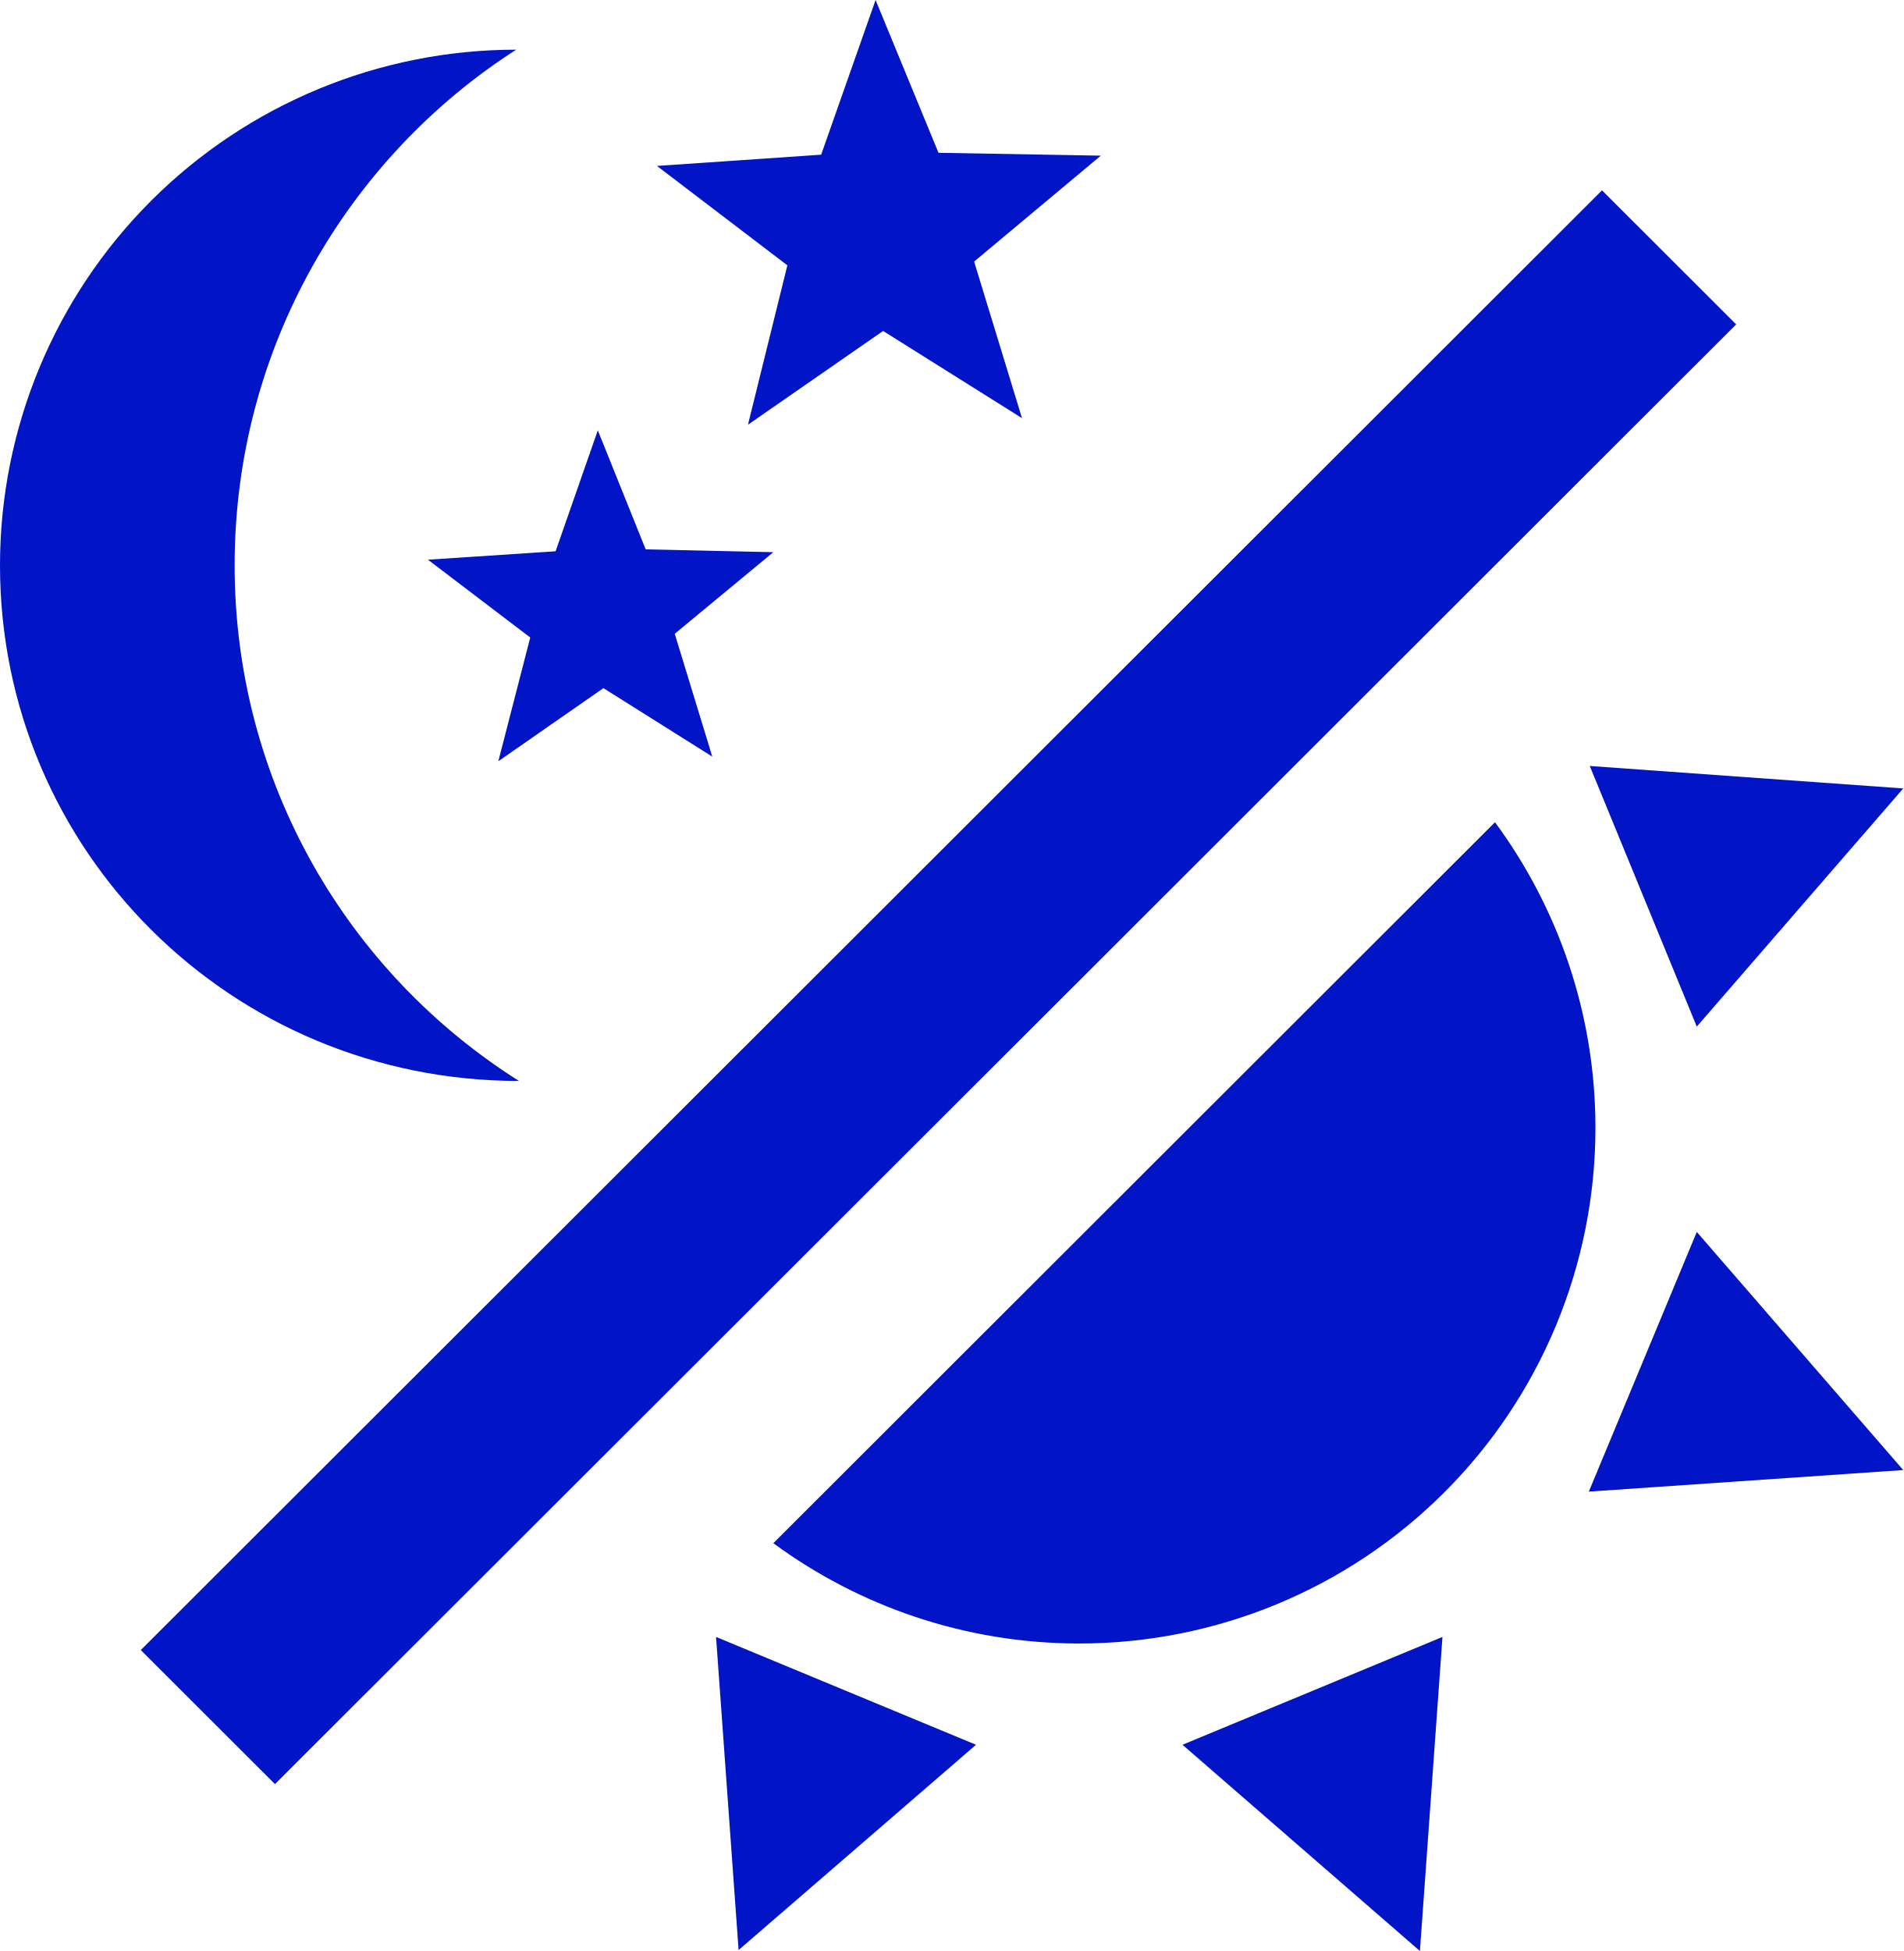
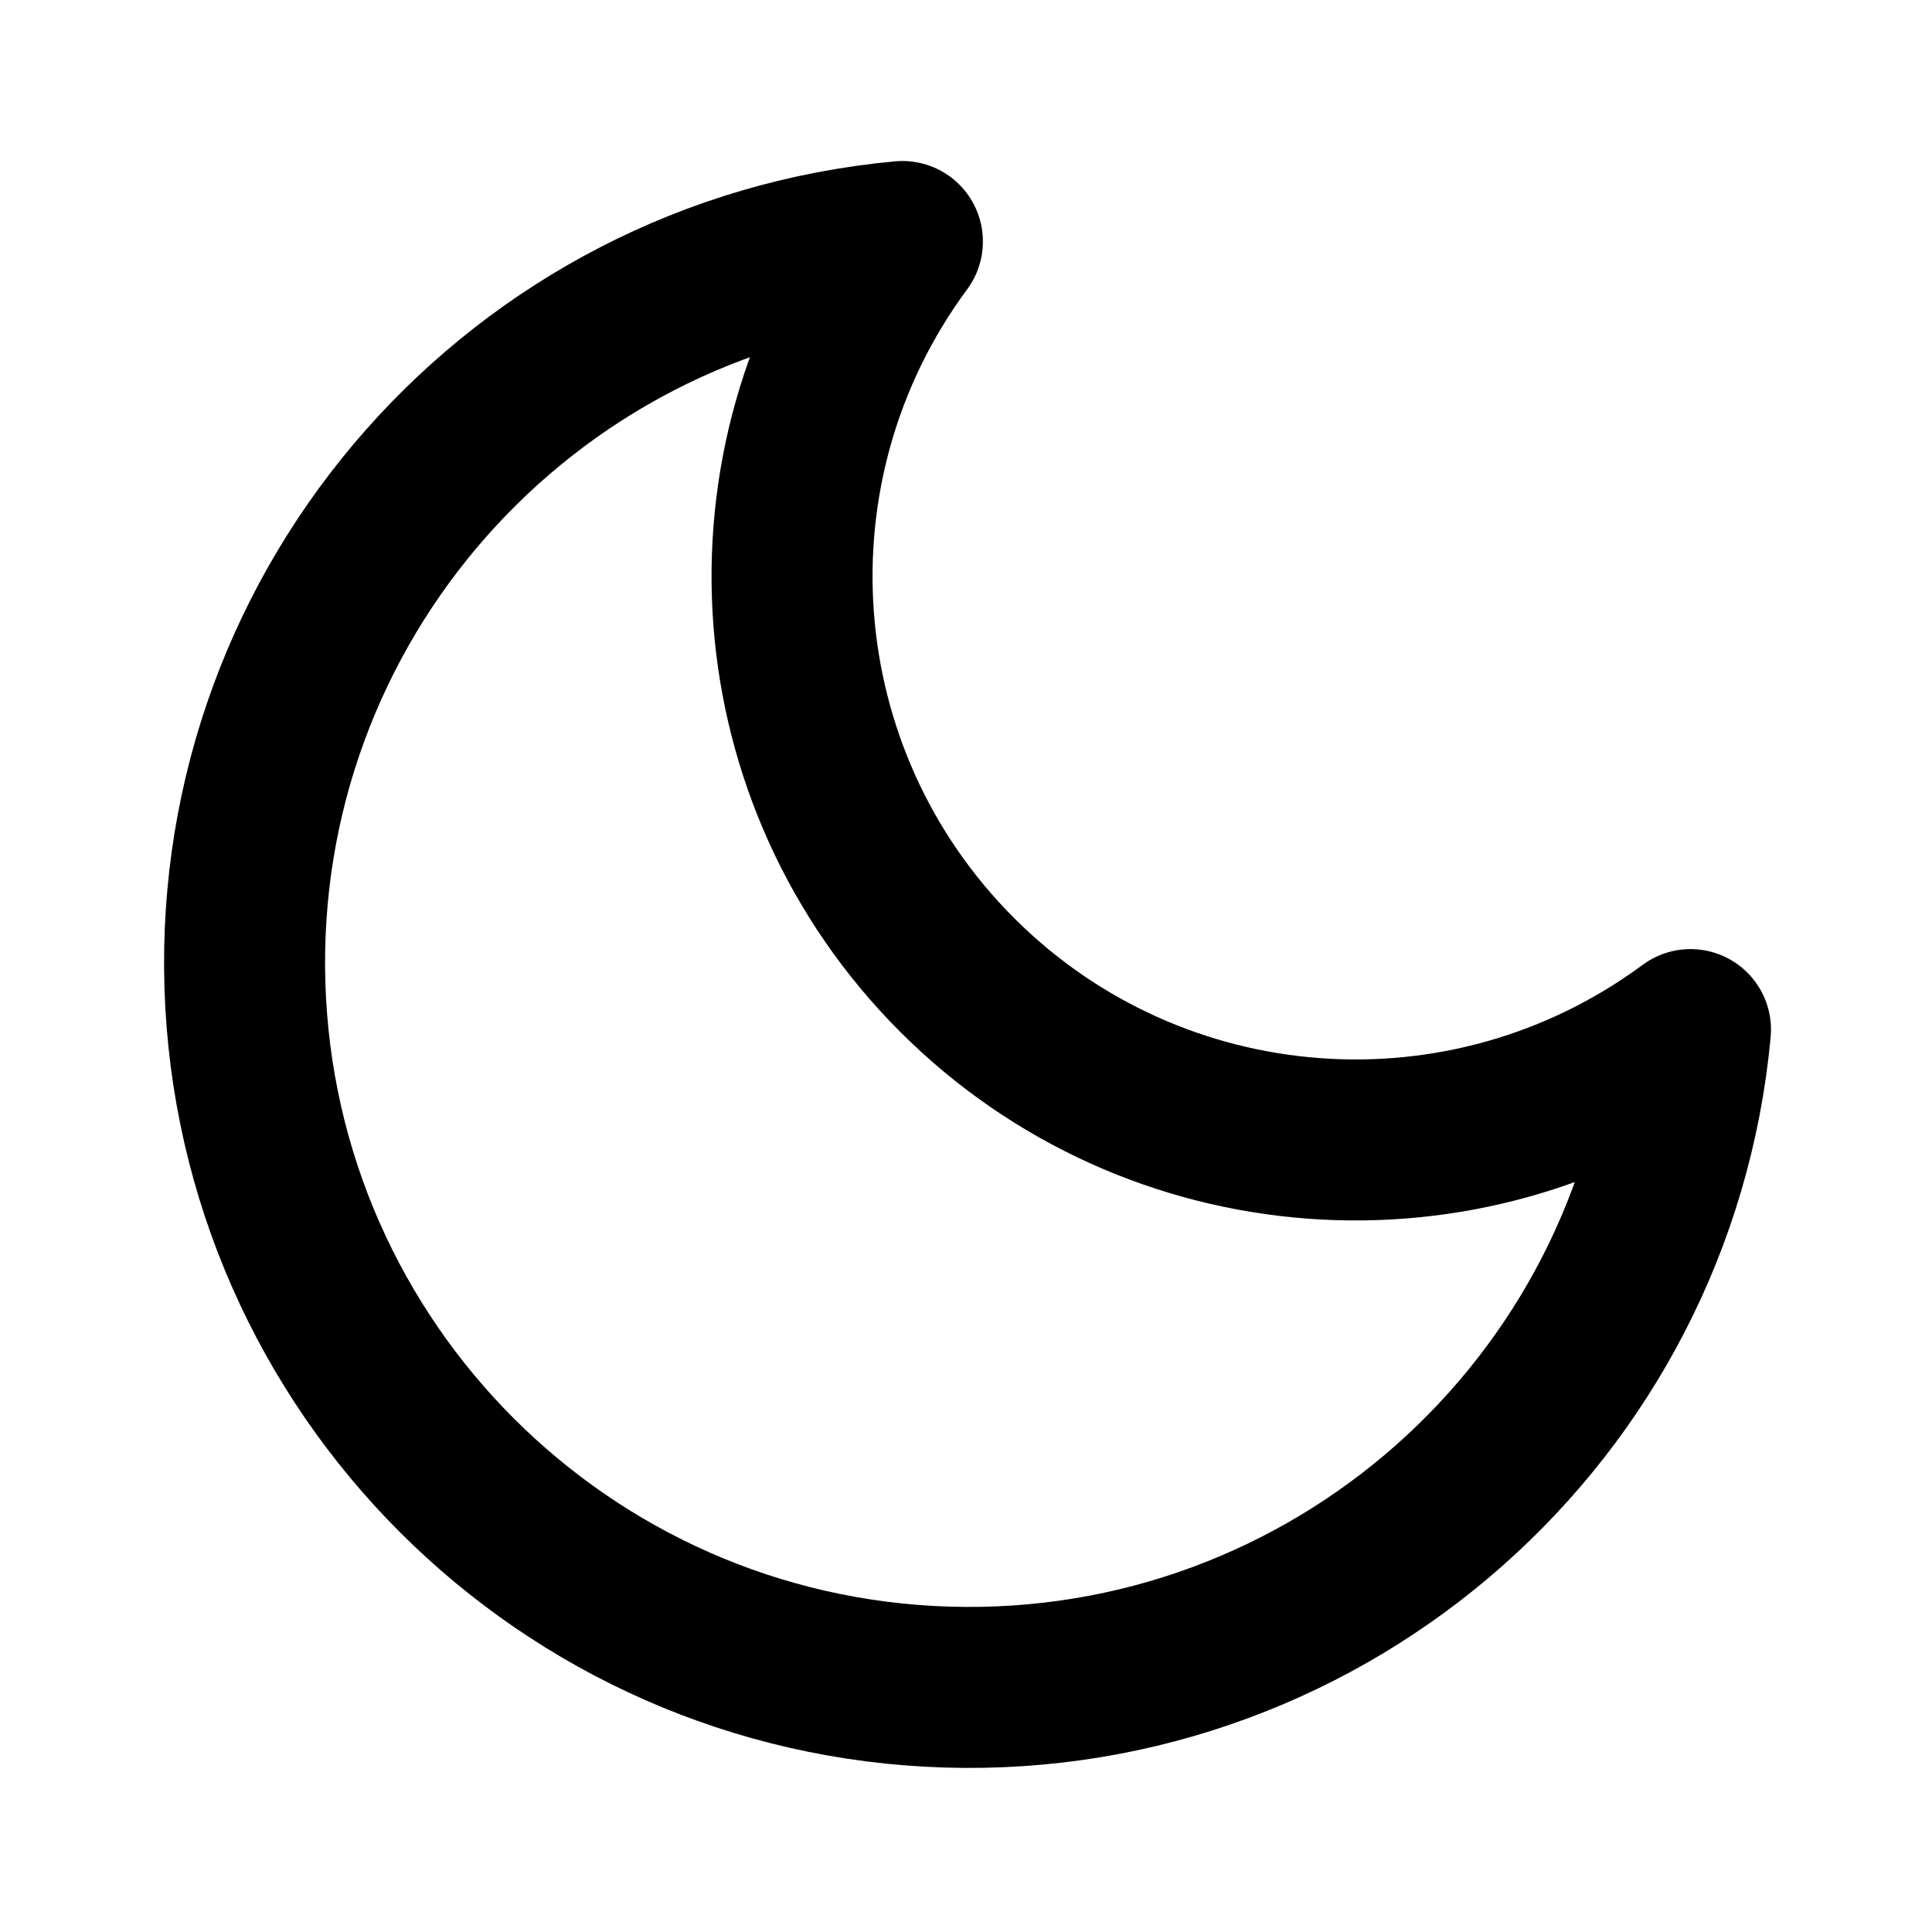
- <svg xmlns="http://www.w3.org/2000/svg" width="40" height="41" viewBox="0 0 40 41" fill="none">
-   <path d="M10.848 1.044C7.318 3.31 4.931 7.309 4.931 11.88C4.931 16.451 7.318 20.451 10.907 22.716C4.852 22.716 0 17.87 0 11.88C0 9.006 1.143 6.25 3.177 4.218C5.212 2.186 7.971 1.044 10.848 1.044Z" fill="#0115C6" />
-   <path d="M14.97 15.9L12.682 14.461L10.473 15.998L11.144 13.397L8.994 11.762L11.677 11.585L12.564 9.043L13.57 11.545L16.253 11.604L14.181 13.319L14.97 15.9Z" fill="#0115C6" />
-   <path d="M21.479 8.787L18.56 6.955L15.72 8.925L16.548 5.576L13.807 3.487L17.258 3.251L18.402 0L19.724 3.211L23.136 3.271L20.473 5.497L21.479 8.787Z" fill="#0115C6" />
-   <path d="M33.669 4L36.489 6.817L5.779 37.493L2.959 34.676L33.669 4Z" fill="#0115C6" />
-   <path d="M33.531 23.702C33.531 26.576 32.388 29.332 30.353 31.364C28.319 33.396 25.559 34.538 22.682 34.538C20.276 34.538 18.047 33.75 16.253 32.43L31.42 17.279C32.742 19.072 33.531 21.298 33.531 23.702Z" fill="#0115C6" />
-   <path d="M33.392 31.346L35.661 25.889L40 30.893L33.392 31.346Z" fill="#0115C6" />
-   <path d="M35.661 21.574L33.412 16.097L40 16.569L35.661 21.574Z" fill="#0115C6" />
-   <path d="M24.852 36.666L30.316 34.4L29.842 41L24.852 36.666Z" fill="#0115C6" />
-   <path d="M15.049 34.4L20.513 36.666L15.523 40.98L15.049 34.4Z" fill="#0115C6" />
+ <svg xmlns="http://www.w3.org/2000/svg" width="24" height="24" viewBox="0 0 24 24" fill="none" stroke="#000000" stroke-width="2" stroke-linecap="round" stroke-linejoin="round">
+   <path d="M21 12.79A9 9 0 1 1 11.21 3 7 7 0 0 0 21 12.79z" />
</svg>
